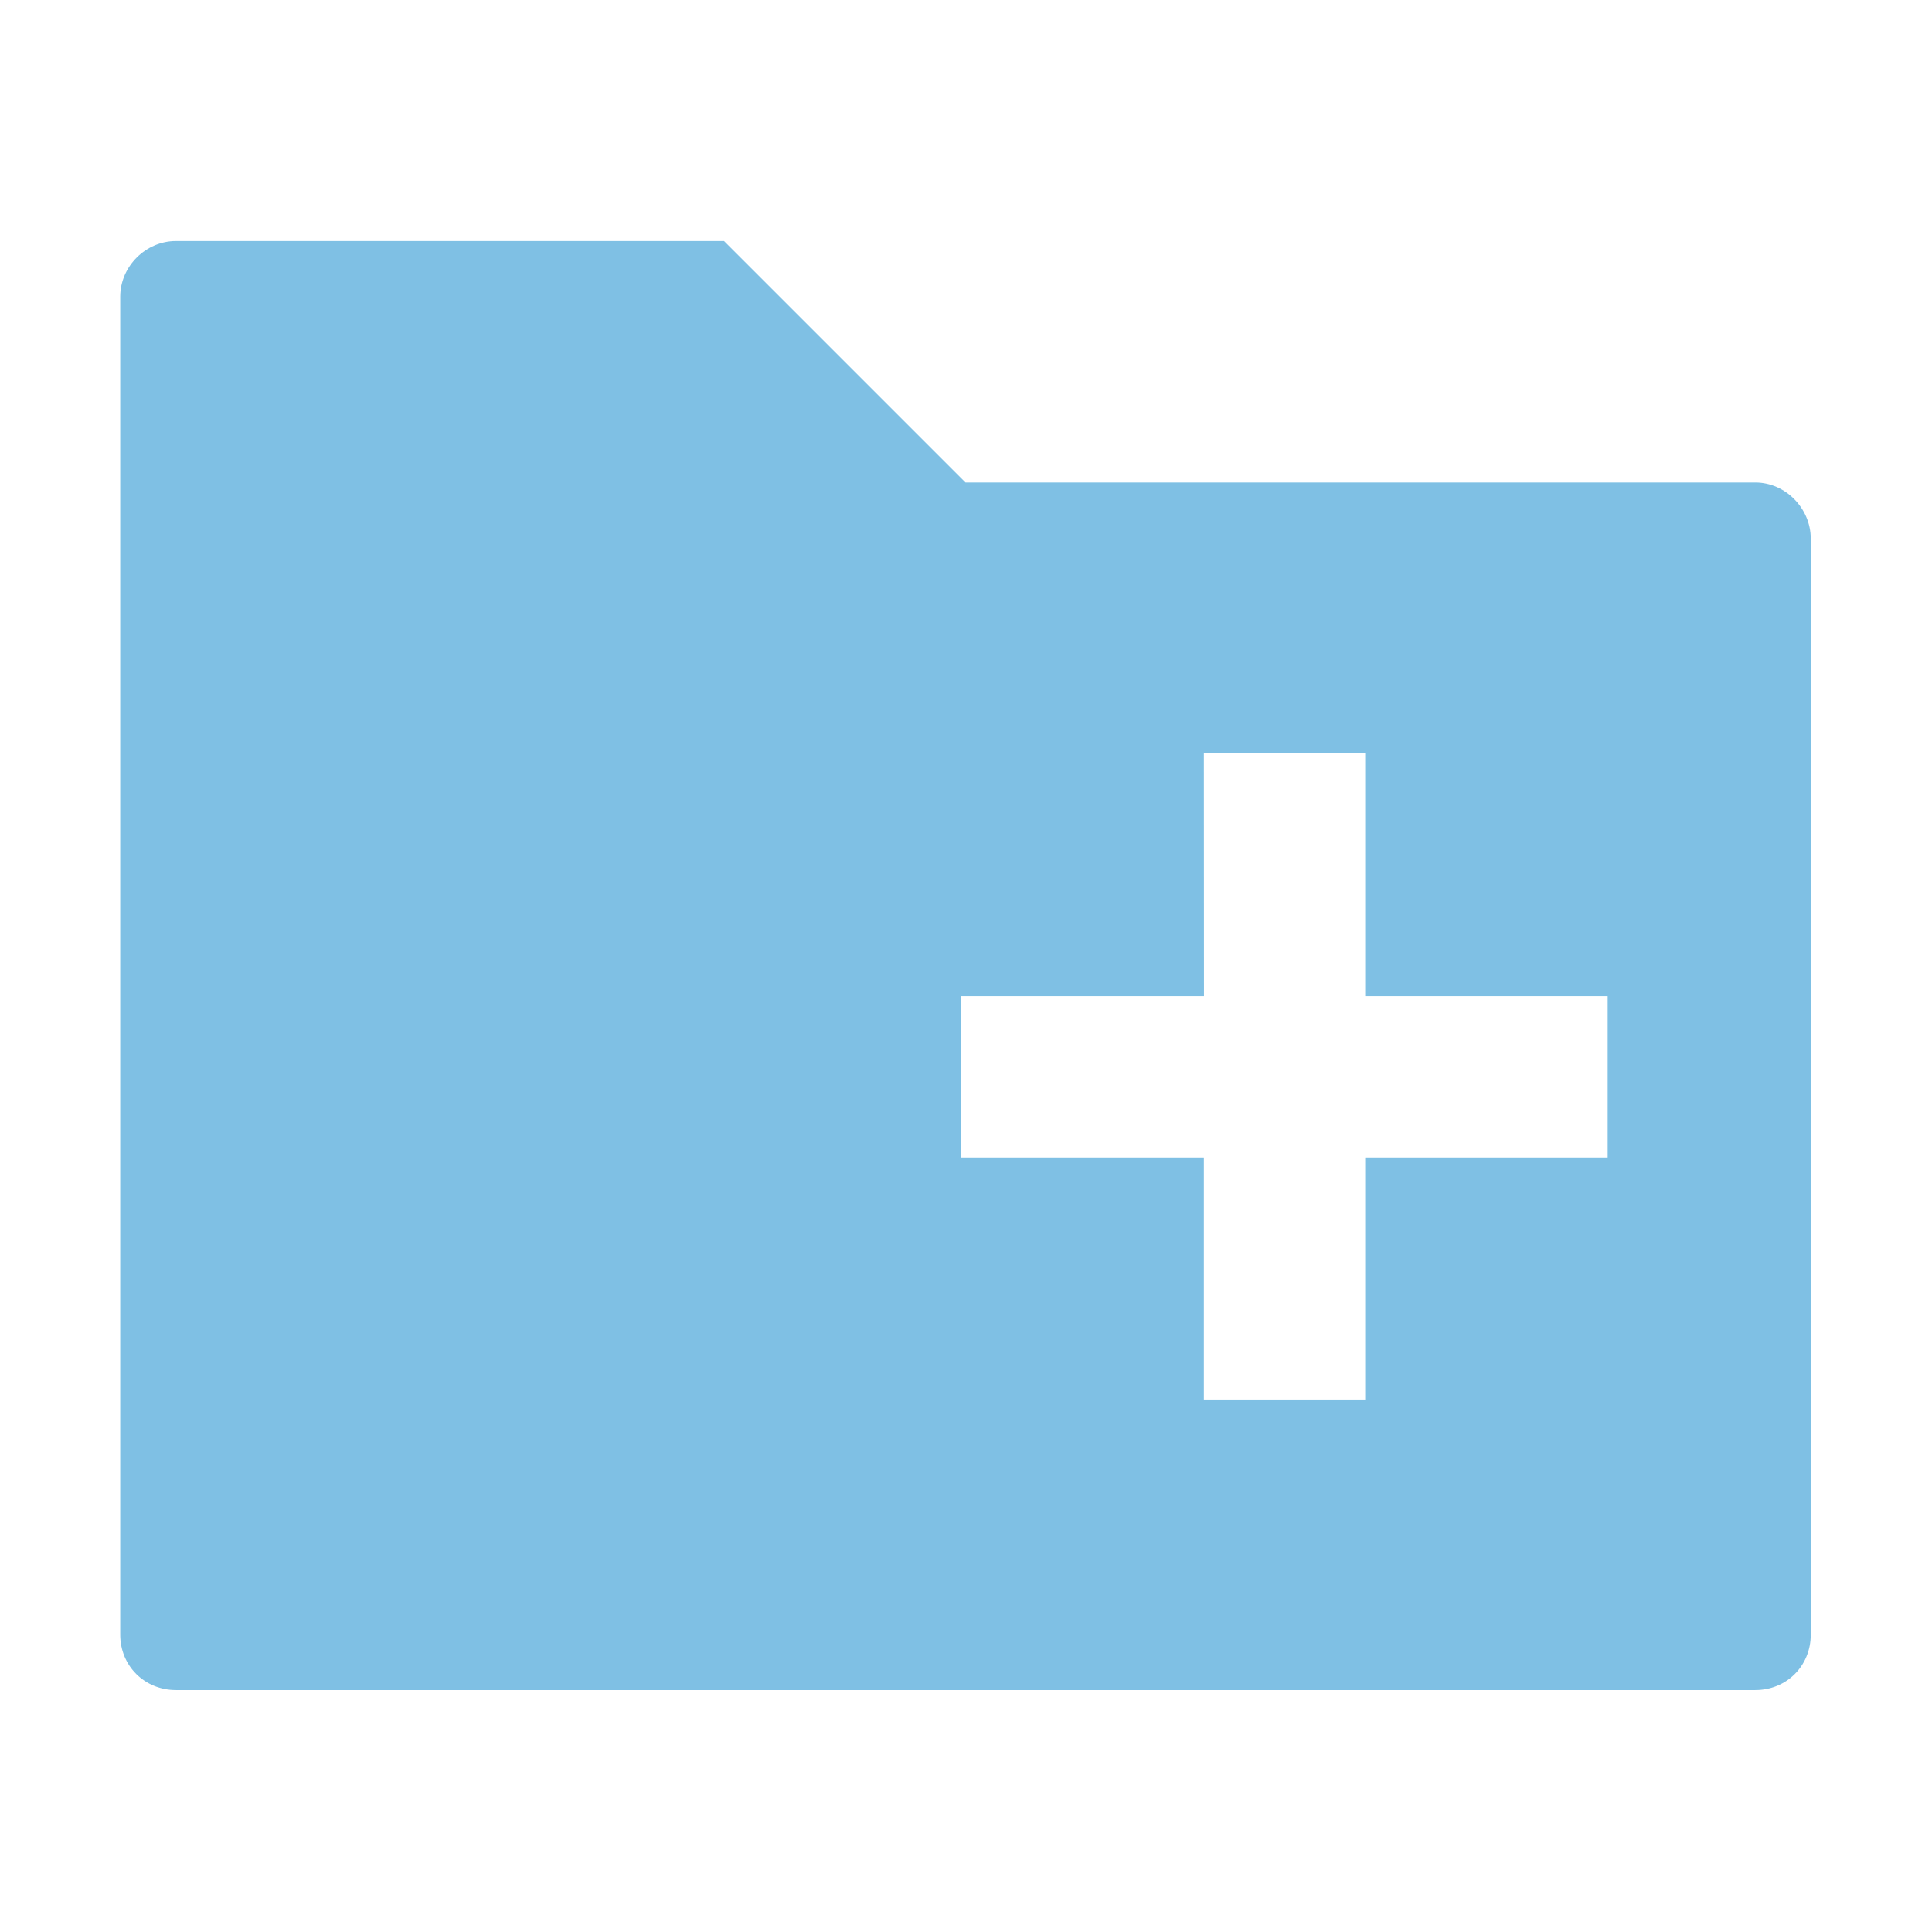
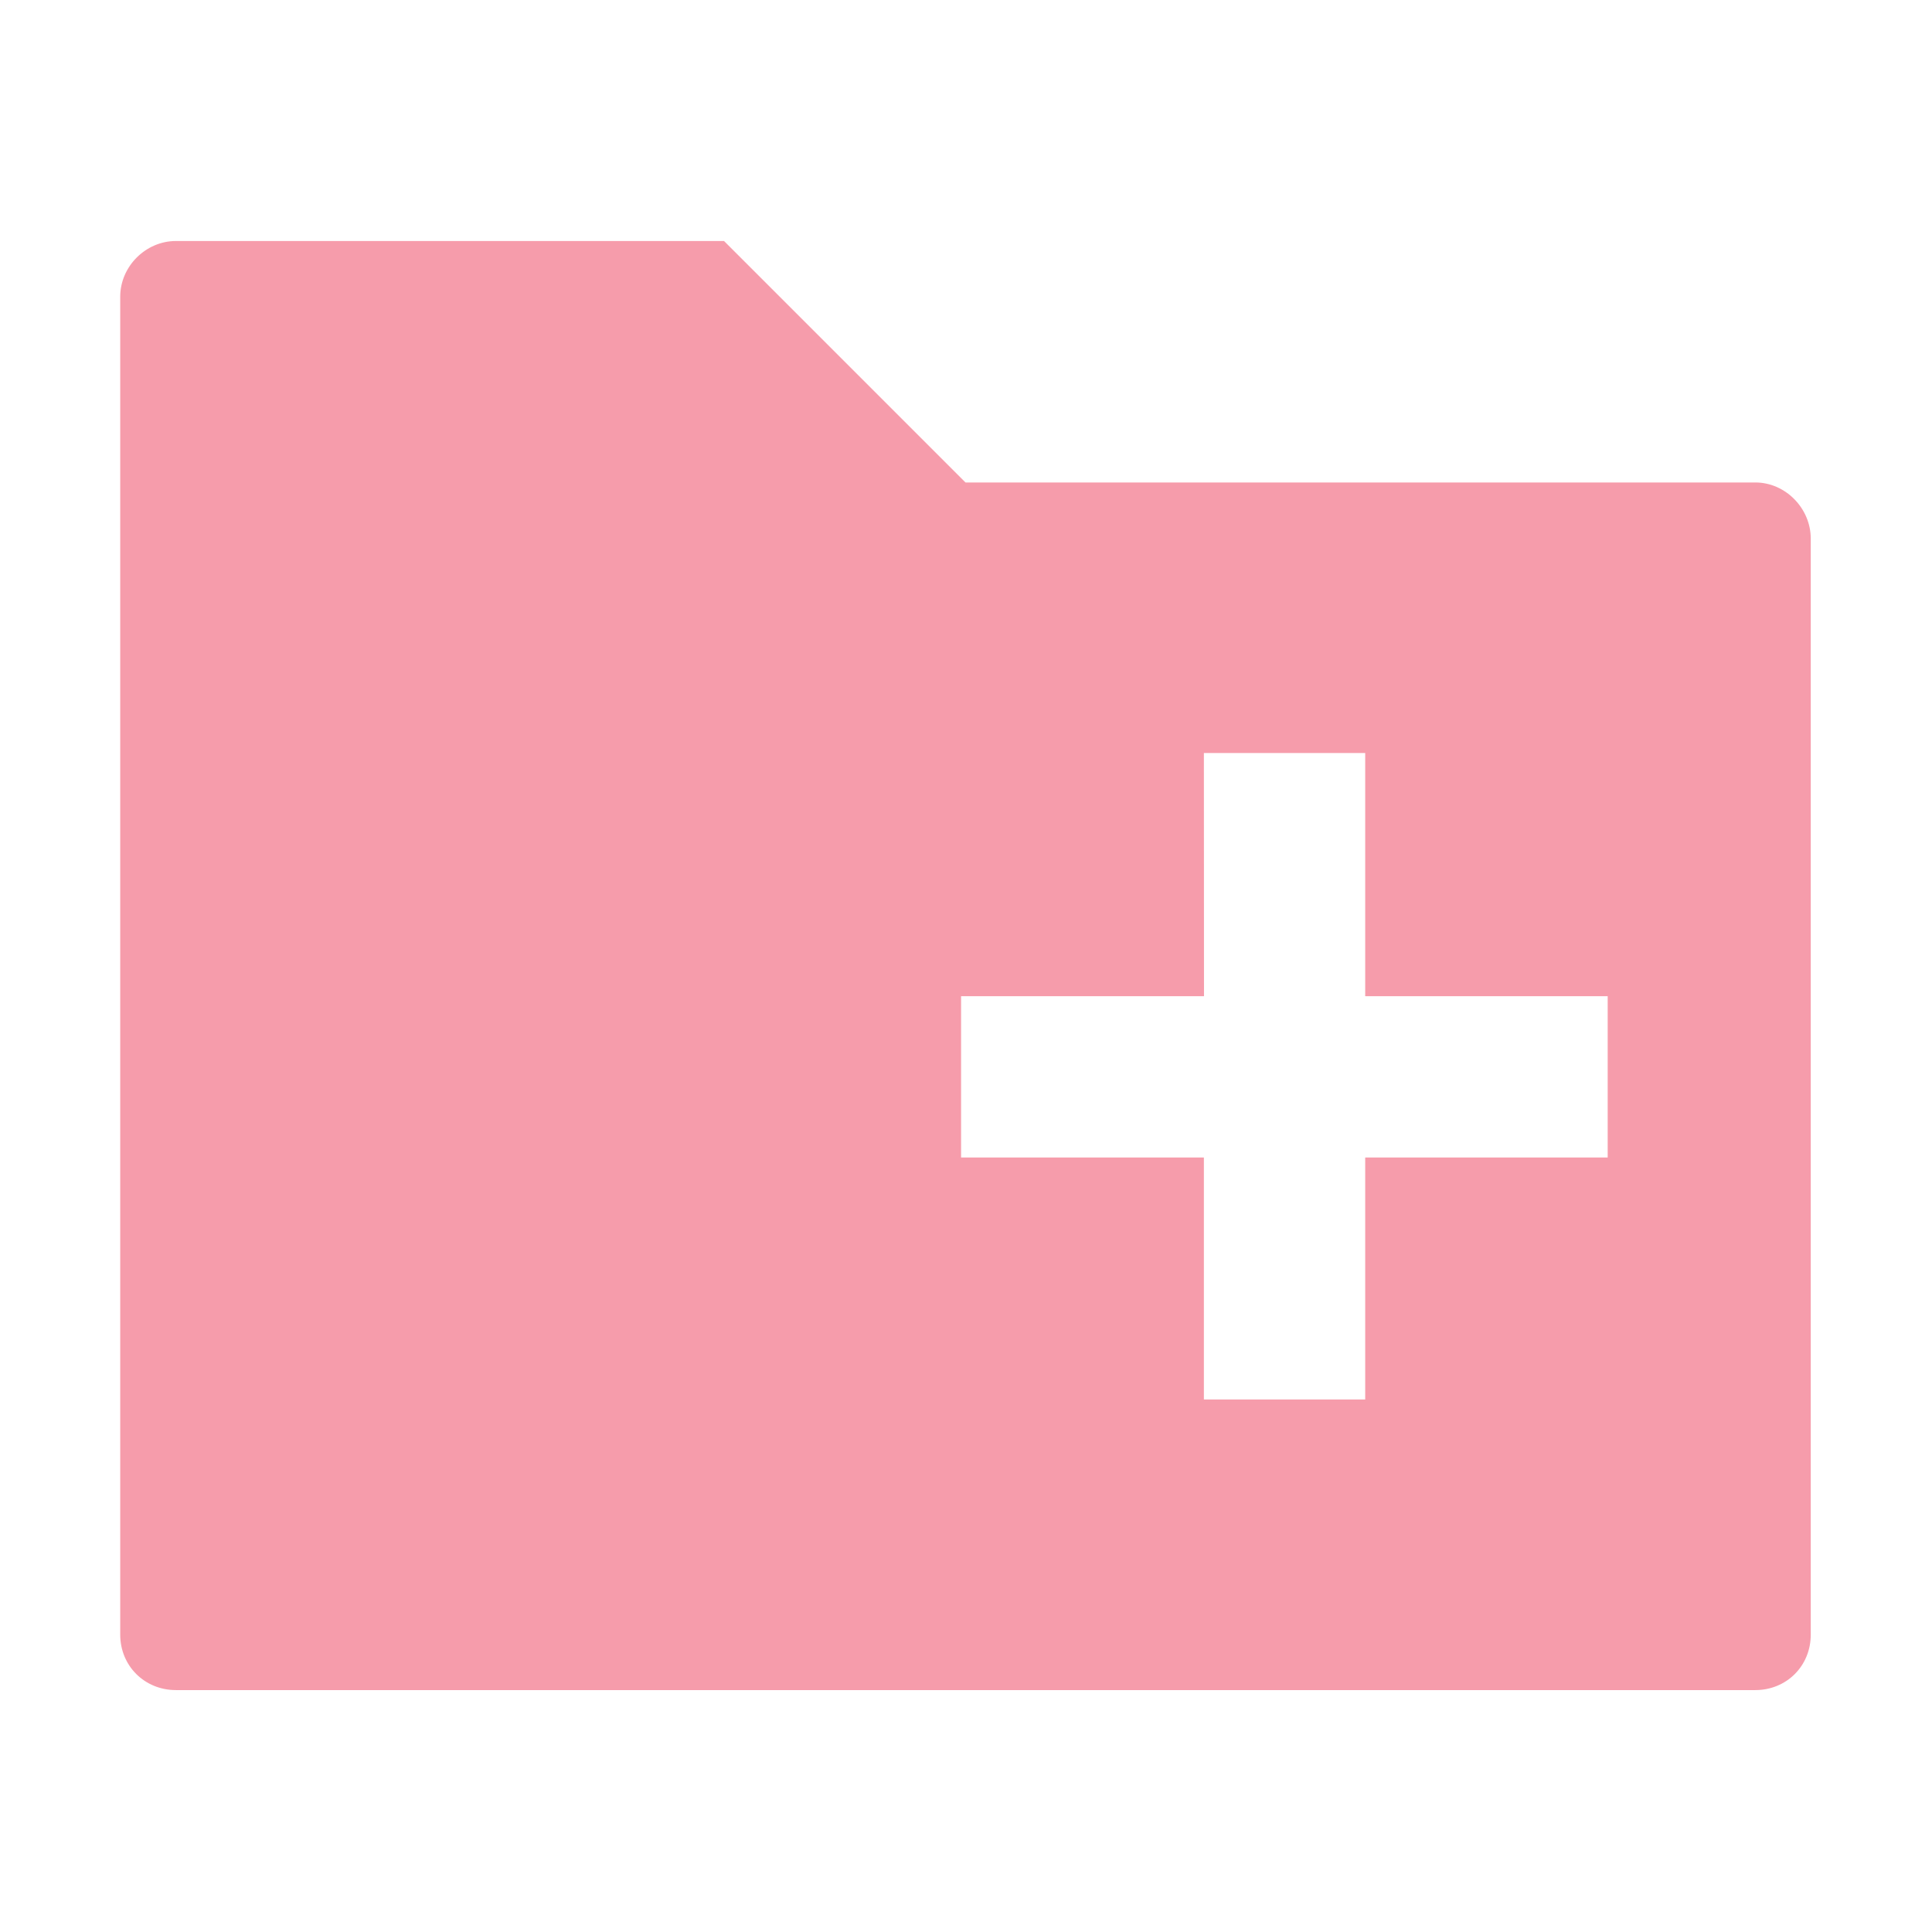
<svg xmlns="http://www.w3.org/2000/svg" height="17.067" width="17.067" version="1" id="svg2">
  <defs id="defs8" />
-   <path style="fill:#0082c9;fill-opacity:1;stroke-width:1.067;opacity:0.5" d="m 1.554,2.129 c -0.267,0 -0.492,0.225 -0.492,0.492 V 14.44 c 0,0.277 0.216,0.49 0.492,0.49 H 15.506 c 0.275,0 0.49,-0.212 0.49,-0.49 V 4.758 c 0,-0.267 -0.223,-0.496 -0.49,-0.496 H 8.529 L 6.396,2.129 Z m 9.081,4.523 h 1.425 V 8.8 h 2.142 v 1.425 h -2.142 v 2.138 h -1.425 V 10.225 H 8.49 V 8.8 h 2.146 z" id="path4" />
+   <path style="fill:#ee3a57;fill-opacity:1;stroke-width:1.067;opacity:0.5" d="m 1.554,2.129 c -0.267,0 -0.492,0.225 -0.492,0.492 V 14.44 c 0,0.277 0.216,0.49 0.492,0.49 H 15.506 c 0.275,0 0.49,-0.212 0.49,-0.49 V 4.758 c 0,-0.267 -0.223,-0.496 -0.49,-0.496 H 8.529 L 6.396,2.129 Z m 9.081,4.523 h 1.425 V 8.8 h 2.142 v 1.425 h -2.142 v 2.138 h -1.425 V 10.225 H 8.49 V 8.8 h 2.146 z" id="path4" />
</svg>
